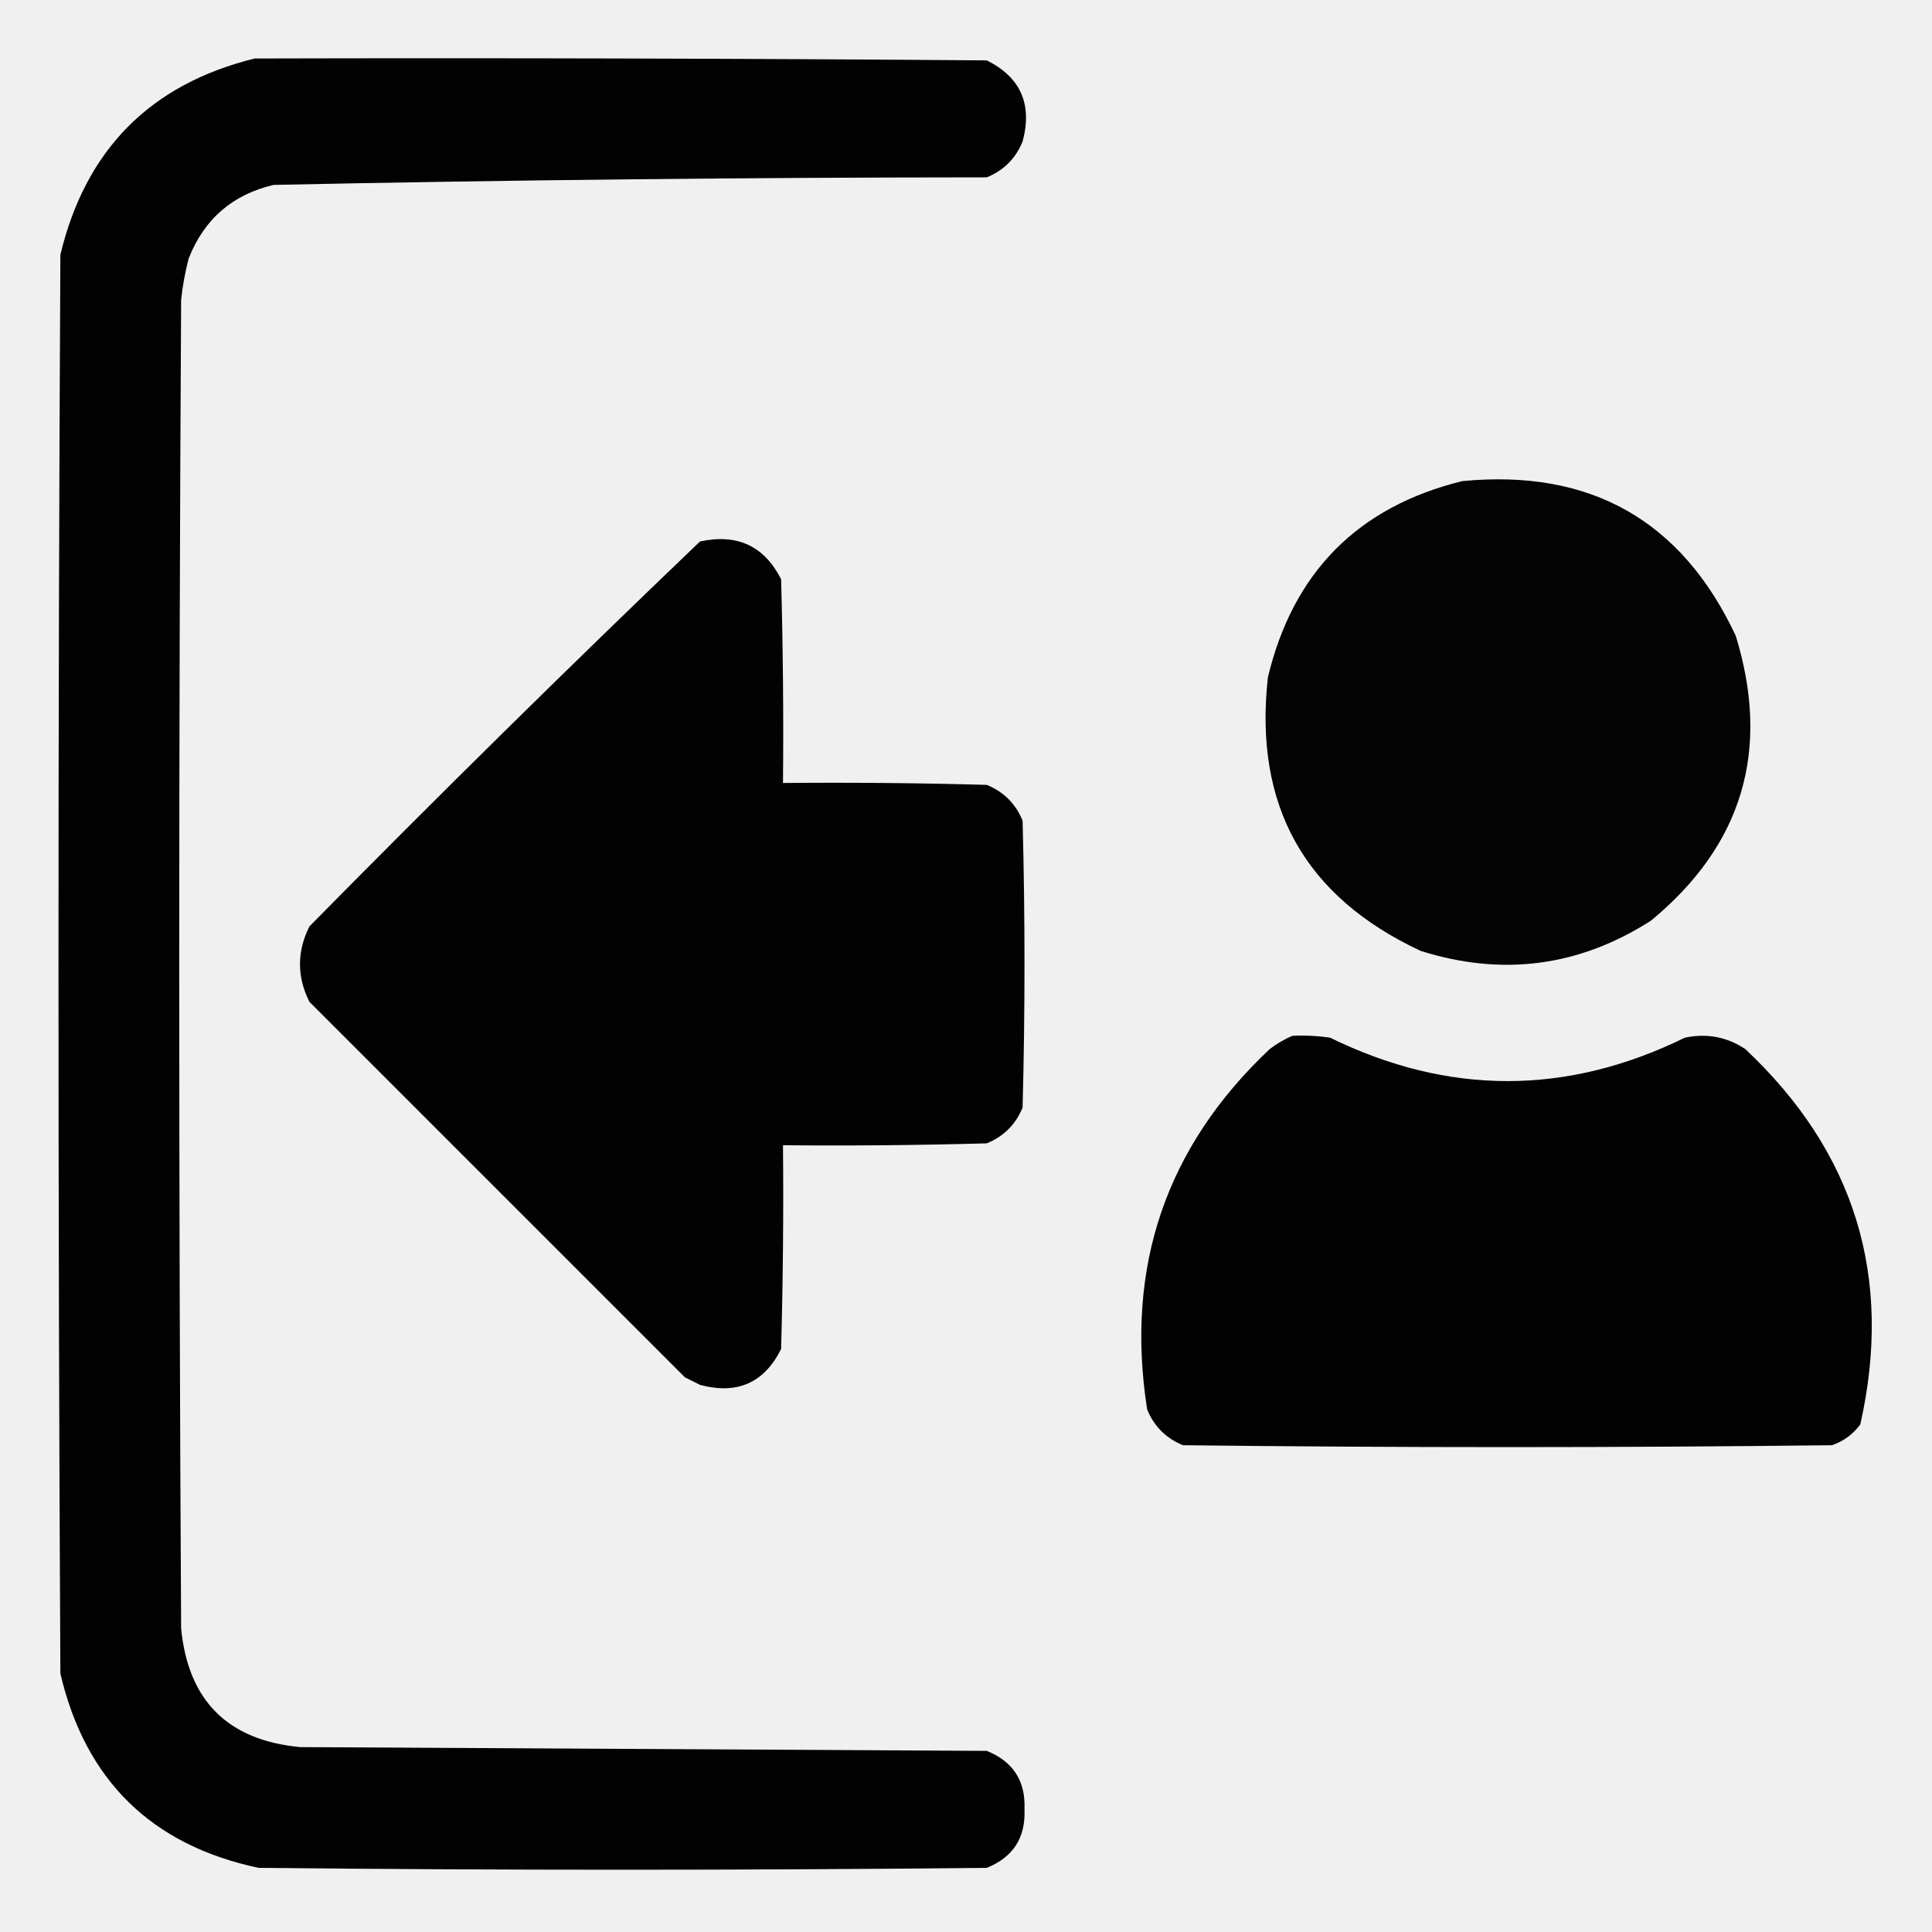
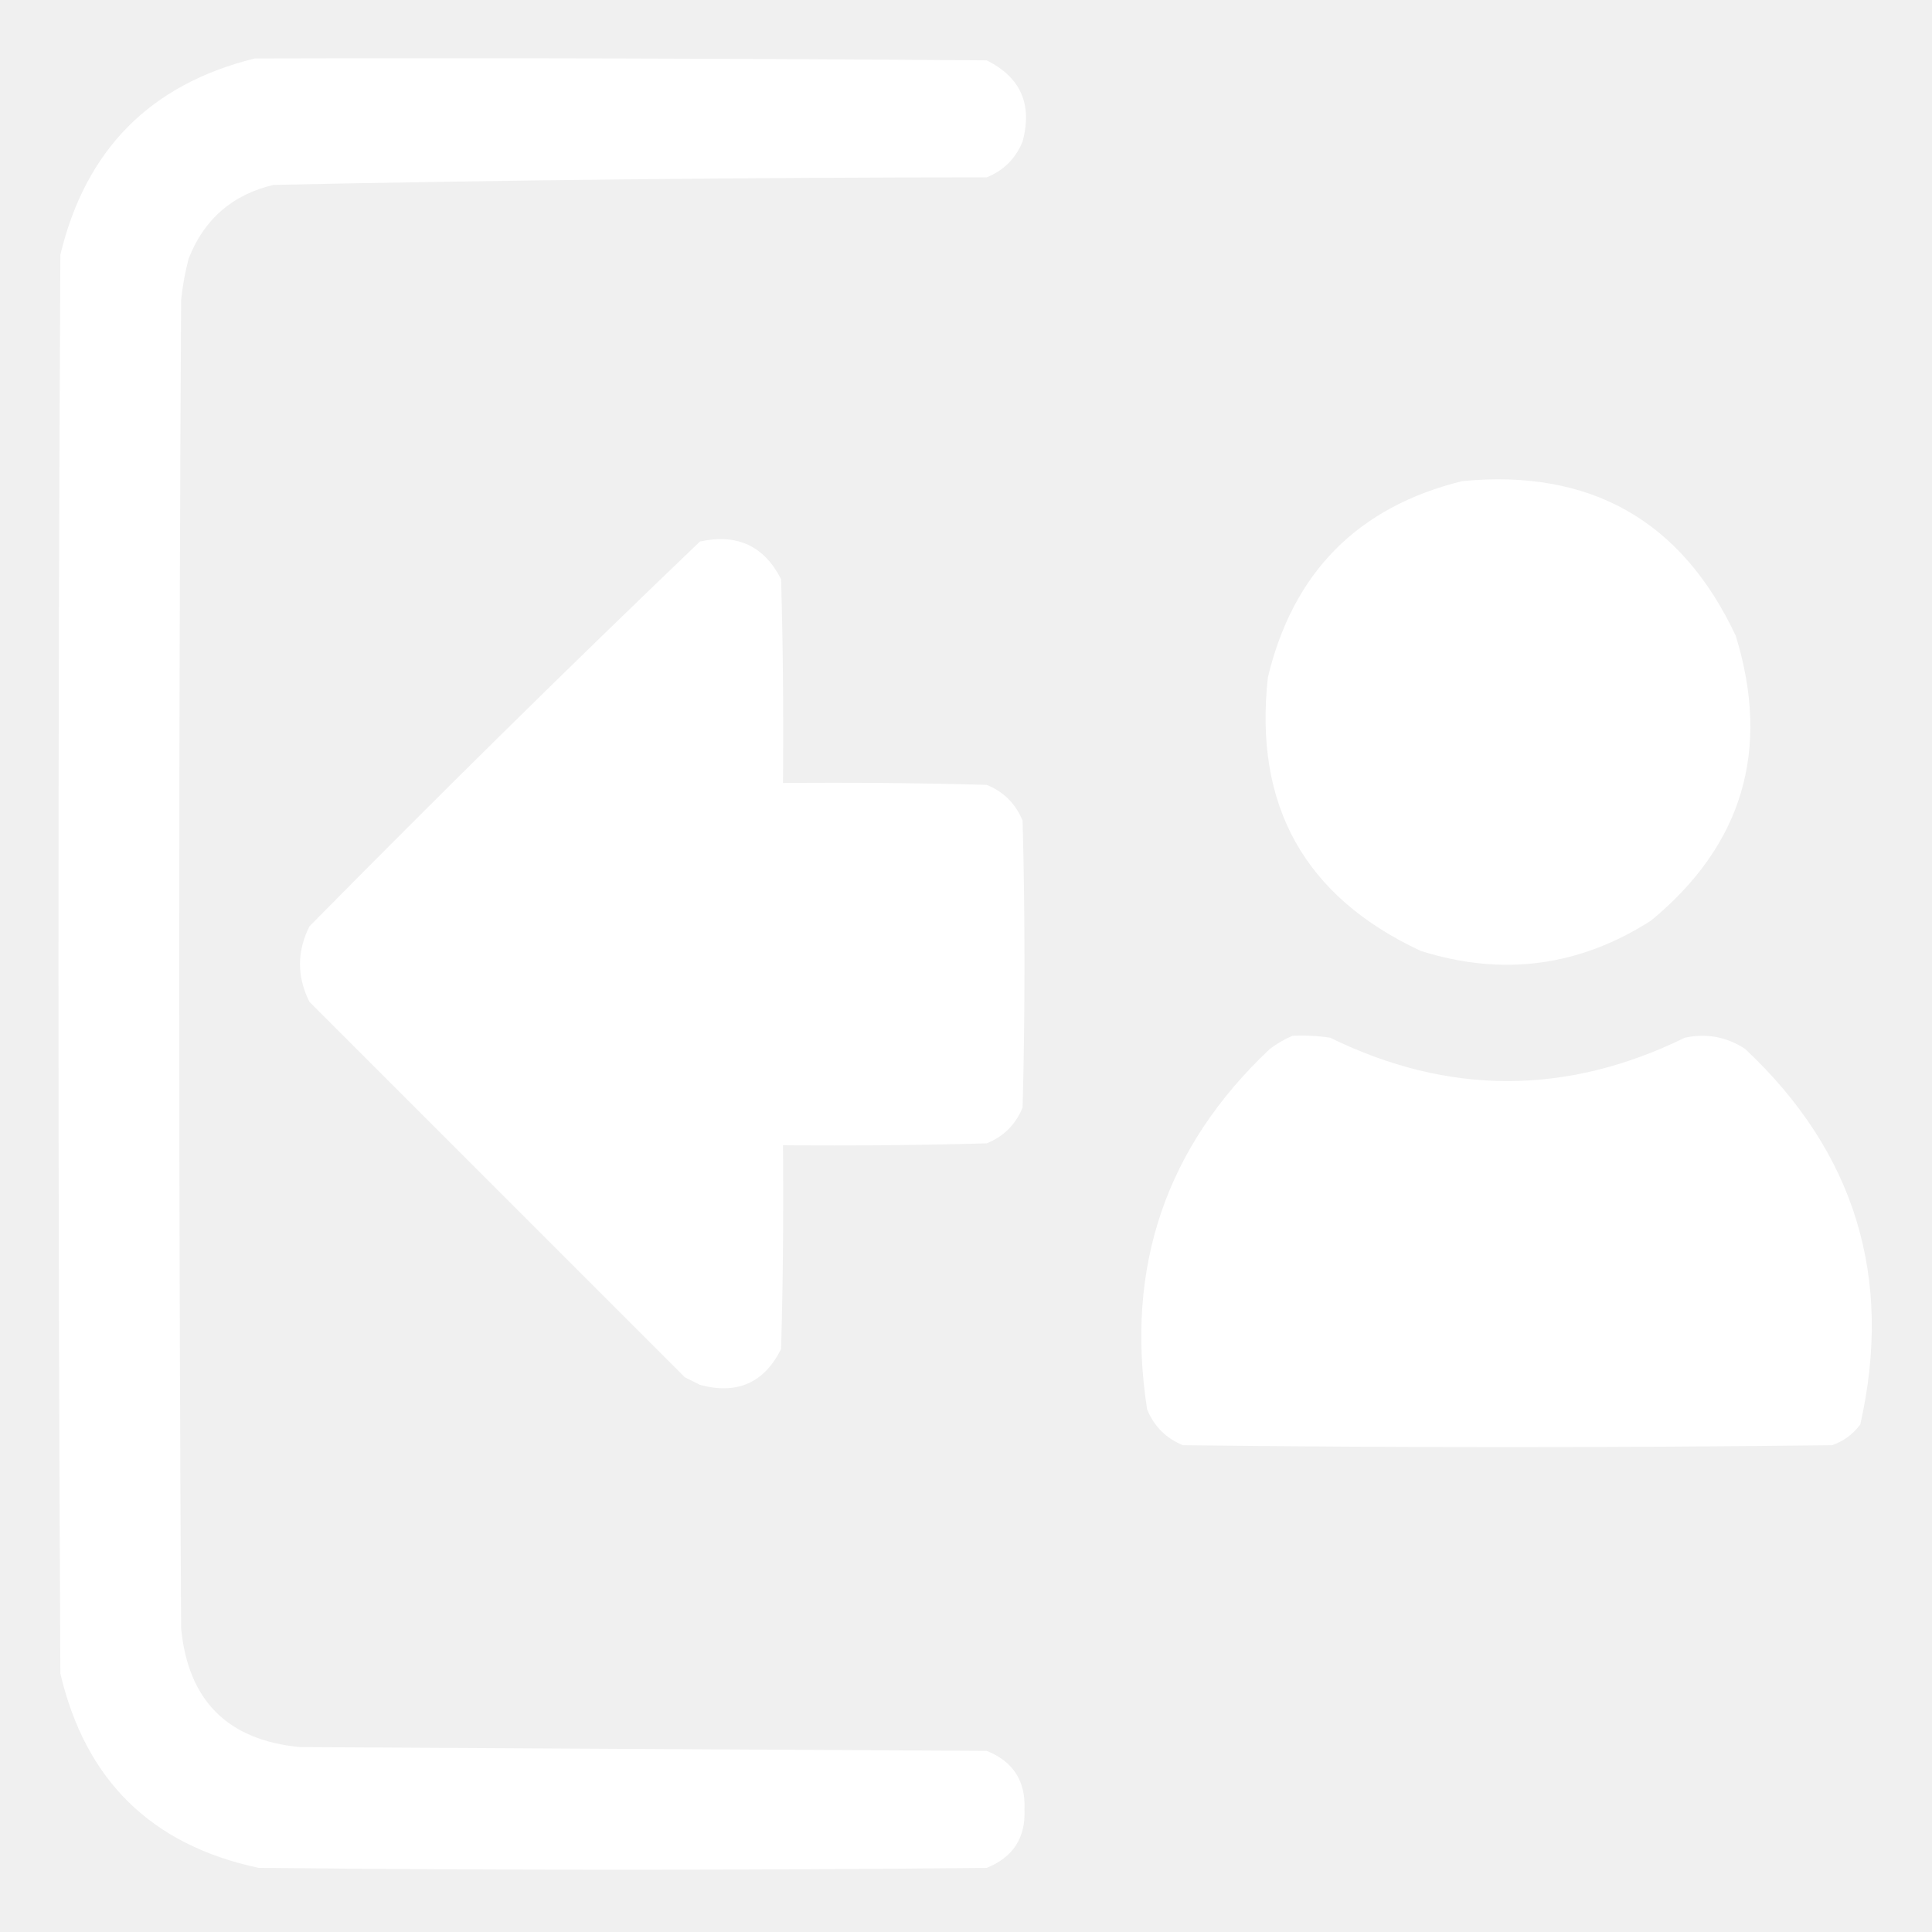
<svg xmlns="http://www.w3.org/2000/svg" version="1.1" width="512px" height="512px" style="shape-rendering:geometricPrecision; text-rendering:geometricPrecision; image-rendering:optimizeQuality; fill-rule:evenodd; clip-rule:evenodd">
  <g>
-     <path style="opacity:0.992" fill="#000000" d="M 67.5,15.5 C 132.168,15.333 196.834,15.5 261.5,16C 270.482,20.473 273.649,27.64 271,37.5C 269.167,42 266,45.167 261.5,47C 198.473,47.026 135.473,47.692 72.5,49C 61.603,51.563 54.103,58.063 50,68.5C 49.055,72.114 48.388,75.781 48,79.5C 47.333,196.833 47.333,314.167 48,431.5C 49.833,450.667 60.333,461.167 79.5,463C 140.167,463.333 200.833,463.667 261.5,464C 268.487,466.807 271.82,471.973 271.5,479.5C 271.82,487.027 268.487,492.193 261.5,495C 197.167,495.667 132.833,495.667 68.5,495C 40.117,488.951 22.617,471.784 16,443.5C 15.333,318.167 15.333,192.833 16,67.5C 22.681,39.653 39.848,22.319 67.5,15.5 Z" />
+     <path style="opacity:0.992" fill="#ffffff" d="M 67.5,15.5 C 132.168,15.333 196.834,15.5 261.5,16C 270.482,20.473 273.649,27.64 271,37.5C 269.167,42 266,45.167 261.5,47C 198.473,47.026 135.473,47.692 72.5,49C 61.603,51.563 54.103,58.063 50,68.5C 49.055,72.114 48.388,75.781 48,79.5C 47.333,196.833 47.333,314.167 48,431.5C 49.833,450.667 60.333,461.167 79.5,463C 140.167,463.333 200.833,463.667 261.5,464C 268.487,466.807 271.82,471.973 271.5,479.5C 271.82,487.027 268.487,492.193 261.5,495C 197.167,495.667 132.833,495.667 68.5,495C 40.117,488.951 22.617,471.784 16,443.5C 15.333,318.167 15.333,192.833 16,67.5C 22.681,39.653 39.848,22.319 67.5,15.5 Z" />
  </g>
  <g>
-     <path style="opacity:0.982" fill="#000000" d="M 387.5,127.5 C 421.466,124.224 445.632,137.891 460,168.5C 469.302,198.811 461.802,223.977 437.5,244C 418.476,256.158 398.142,258.824 376.5,252C 345.736,237.652 332.236,213.486 336,179.5C 342.681,151.653 359.848,134.319 387.5,127.5 Z" />
+     <path style="opacity:0.982" fill="#ffffff" d="M 387.5,127.5 C 421.466,124.224 445.632,137.891 460,168.5C 469.302,198.811 461.802,223.977 437.5,244C 418.476,256.158 398.142,258.824 376.5,252C 345.736,237.652 332.236,213.486 336,179.5C 342.681,151.653 359.848,134.319 387.5,127.5 Z" />
  </g>
  <g>
-     <path style="opacity:0.989" fill="#000000" d="M 185.5,143.5 C 195.36,141.35 202.527,144.683 207,153.5C 207.5,171.497 207.667,189.497 207.5,207.5C 225.503,207.333 243.503,207.5 261.5,208C 266,209.833 269.167,213 271,217.5C 271.667,242.833 271.667,268.167 271,293.5C 269.167,298 266,301.167 261.5,303C 243.503,303.5 225.503,303.667 207.5,303.5C 207.667,321.503 207.5,339.503 207,357.5C 202.527,366.482 195.36,369.649 185.5,367C 184.167,366.333 182.833,365.667 181.5,365C 148.333,331.833 115.167,298.667 82,265.5C 78.667,258.833 78.667,252.167 82,245.5C 116.09,210.909 150.59,176.909 185.5,143.5 Z" />
+     <path style="opacity:0.989" fill="#ffffff" d="M 185.5,143.5 C 195.36,141.35 202.527,144.683 207,153.5C 207.5,171.497 207.667,189.497 207.5,207.5C 225.503,207.333 243.503,207.5 261.5,208C 266,209.833 269.167,213 271,217.5C 271.667,242.833 271.667,268.167 271,293.5C 269.167,298 266,301.167 261.5,303C 243.503,303.5 225.503,303.667 207.5,303.5C 207.667,321.503 207.5,339.503 207,357.5C 202.527,366.482 195.36,369.649 185.5,367C 184.167,366.333 182.833,365.667 181.5,365C 148.333,331.833 115.167,298.667 82,265.5C 78.667,258.833 78.667,252.167 82,245.5C 116.09,210.909 150.59,176.909 185.5,143.5 Z" />
  </g>
  <g>
-     <path style="opacity:0.989" fill="#000000" d="M 342.5,274.5 C 345.85,274.335 349.183,274.502 352.5,275C 383.833,290.333 415.167,290.333 446.5,275C 452.304,273.776 457.638,274.776 462.5,278C 491.602,305.309 501.769,338.476 493,377.5C 491.062,380.106 488.562,381.939 485.5,383C 428.167,383.667 370.833,383.667 313.5,383C 309,381.167 305.833,378 304,373.5C 298.13,335.772 308.964,303.938 336.5,278C 338.432,276.541 340.432,275.375 342.5,274.5 Z" />
+     <path style="opacity:0.989" fill="#ffffff" d="M 342.5,274.5 C 345.85,274.335 349.183,274.502 352.5,275C 383.833,290.333 415.167,290.333 446.5,275C 452.304,273.776 457.638,274.776 462.5,278C 491.602,305.309 501.769,338.476 493,377.5C 491.062,380.106 488.562,381.939 485.5,383C 428.167,383.667 370.833,383.667 313.5,383C 309,381.167 305.833,378 304,373.5C 298.13,335.772 308.964,303.938 336.5,278C 338.432,276.541 340.432,275.375 342.5,274.5 Z" />
  </g>
</svg>
